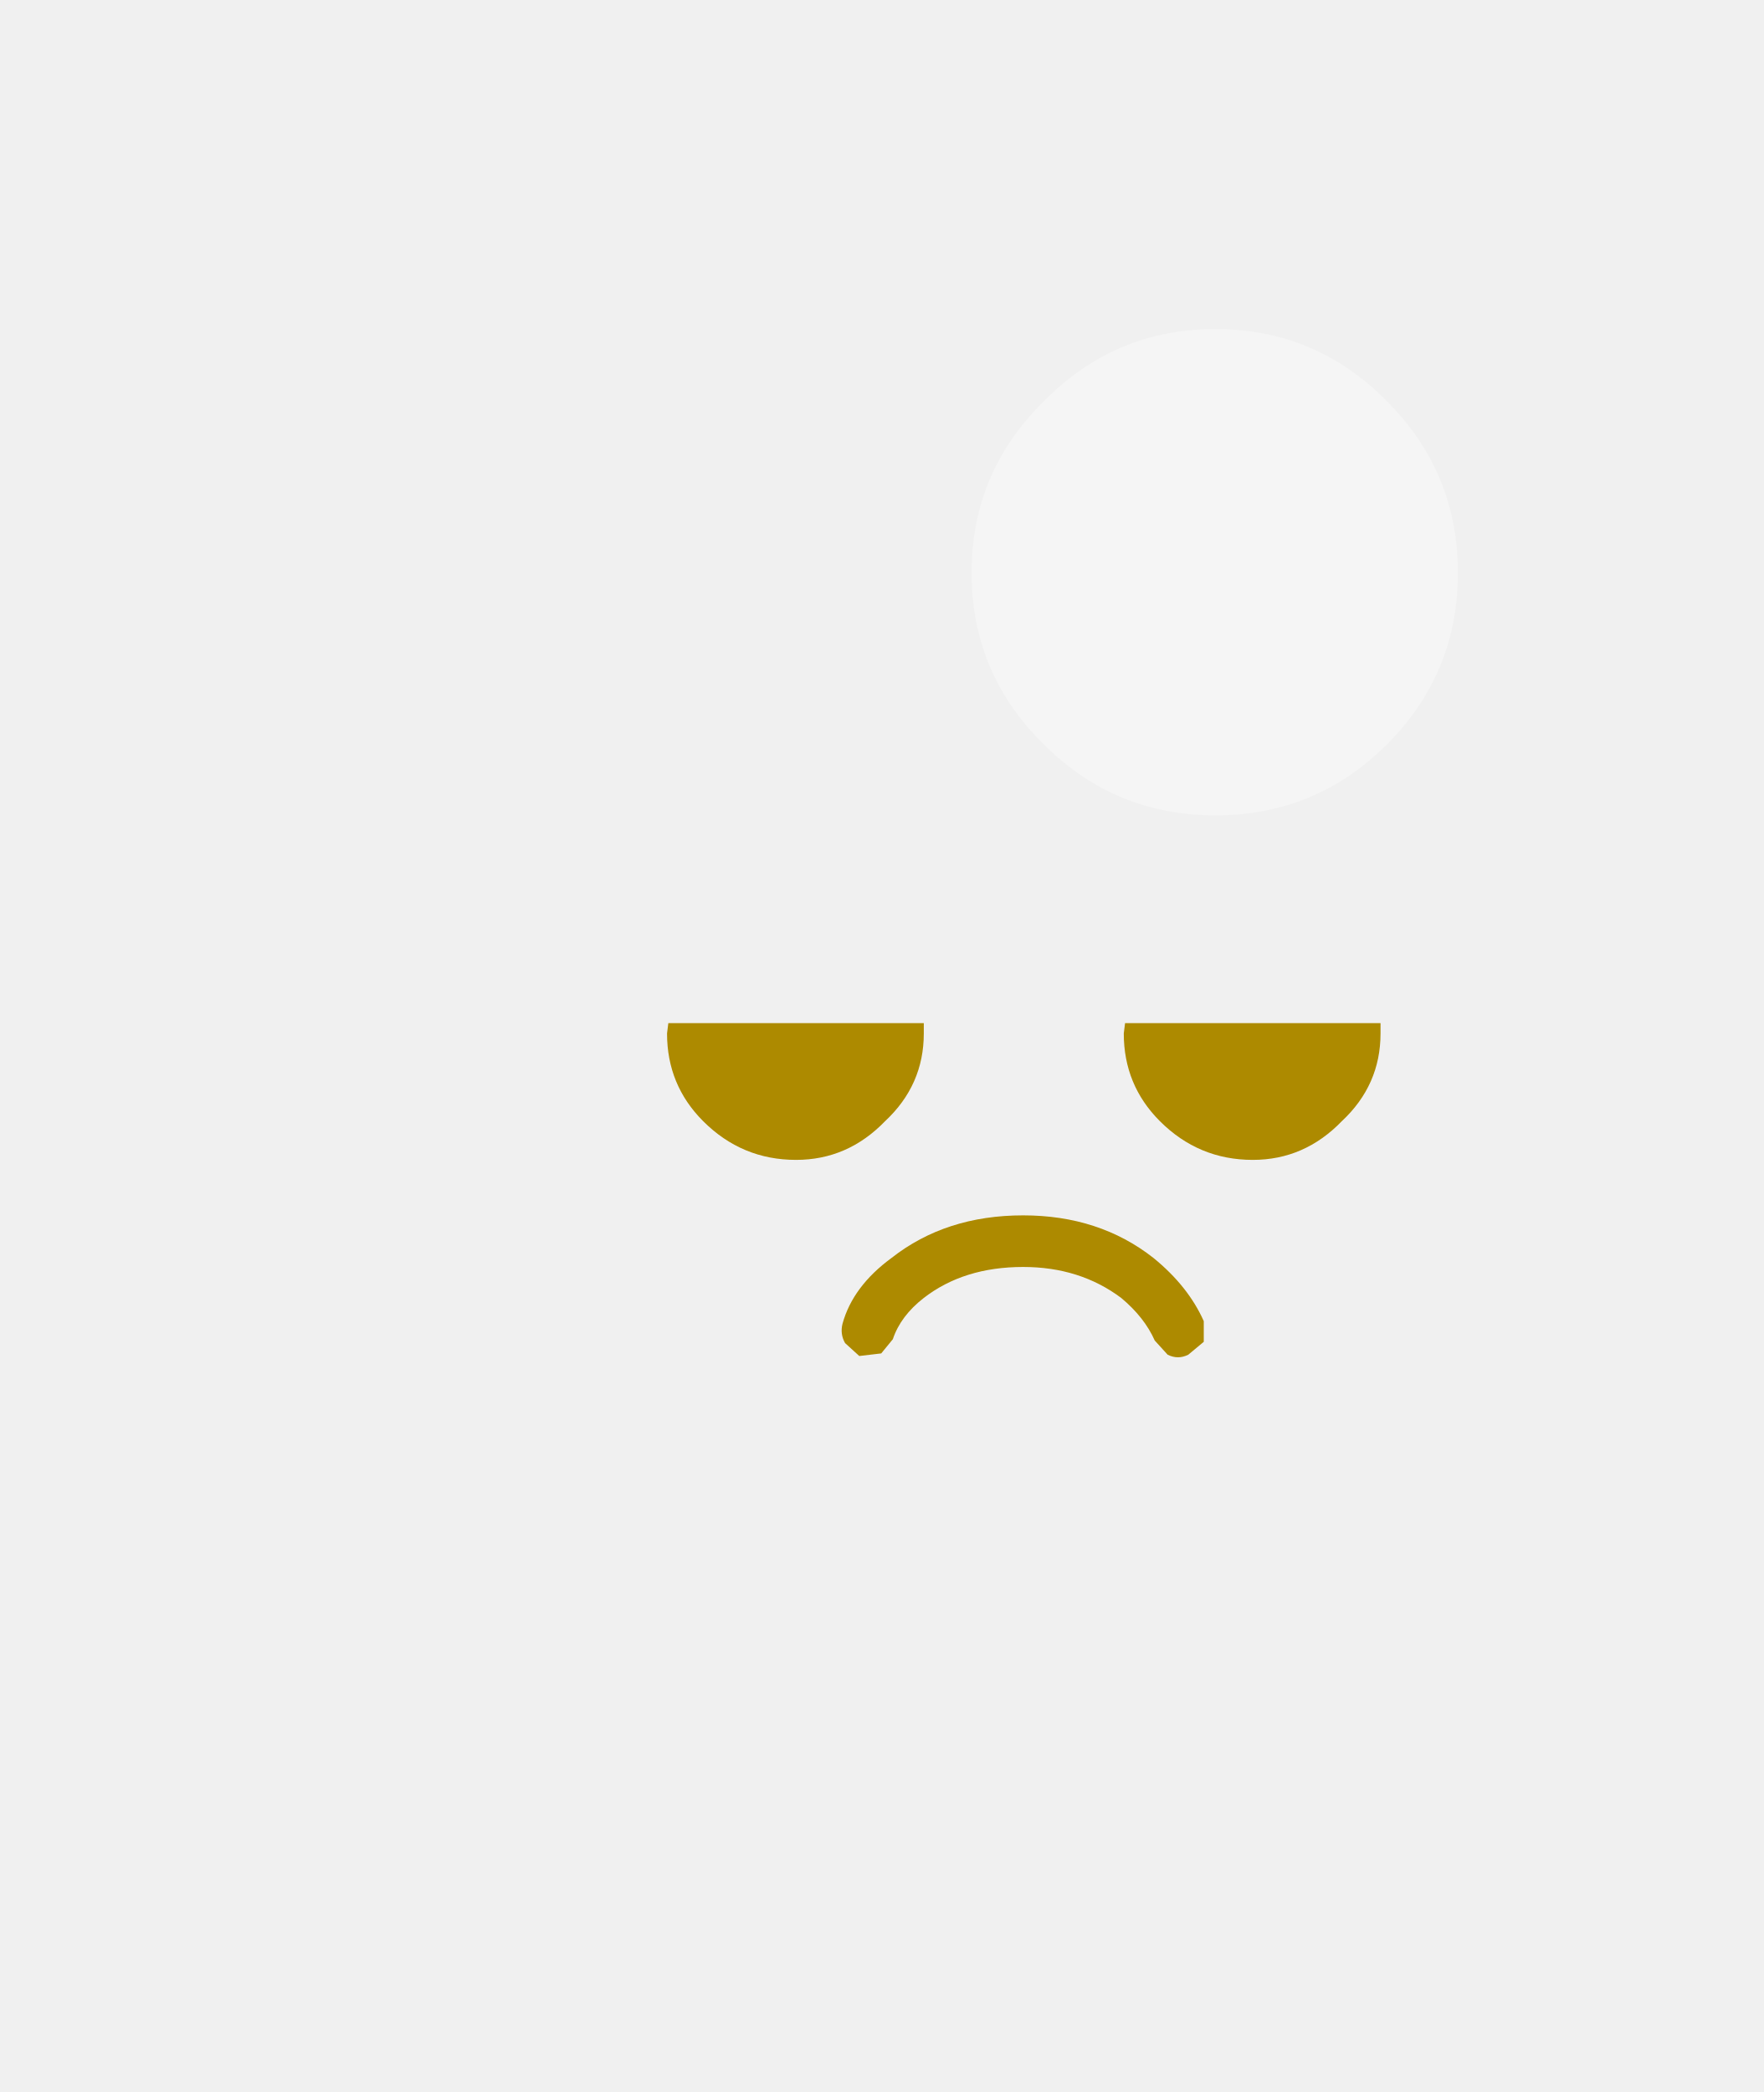
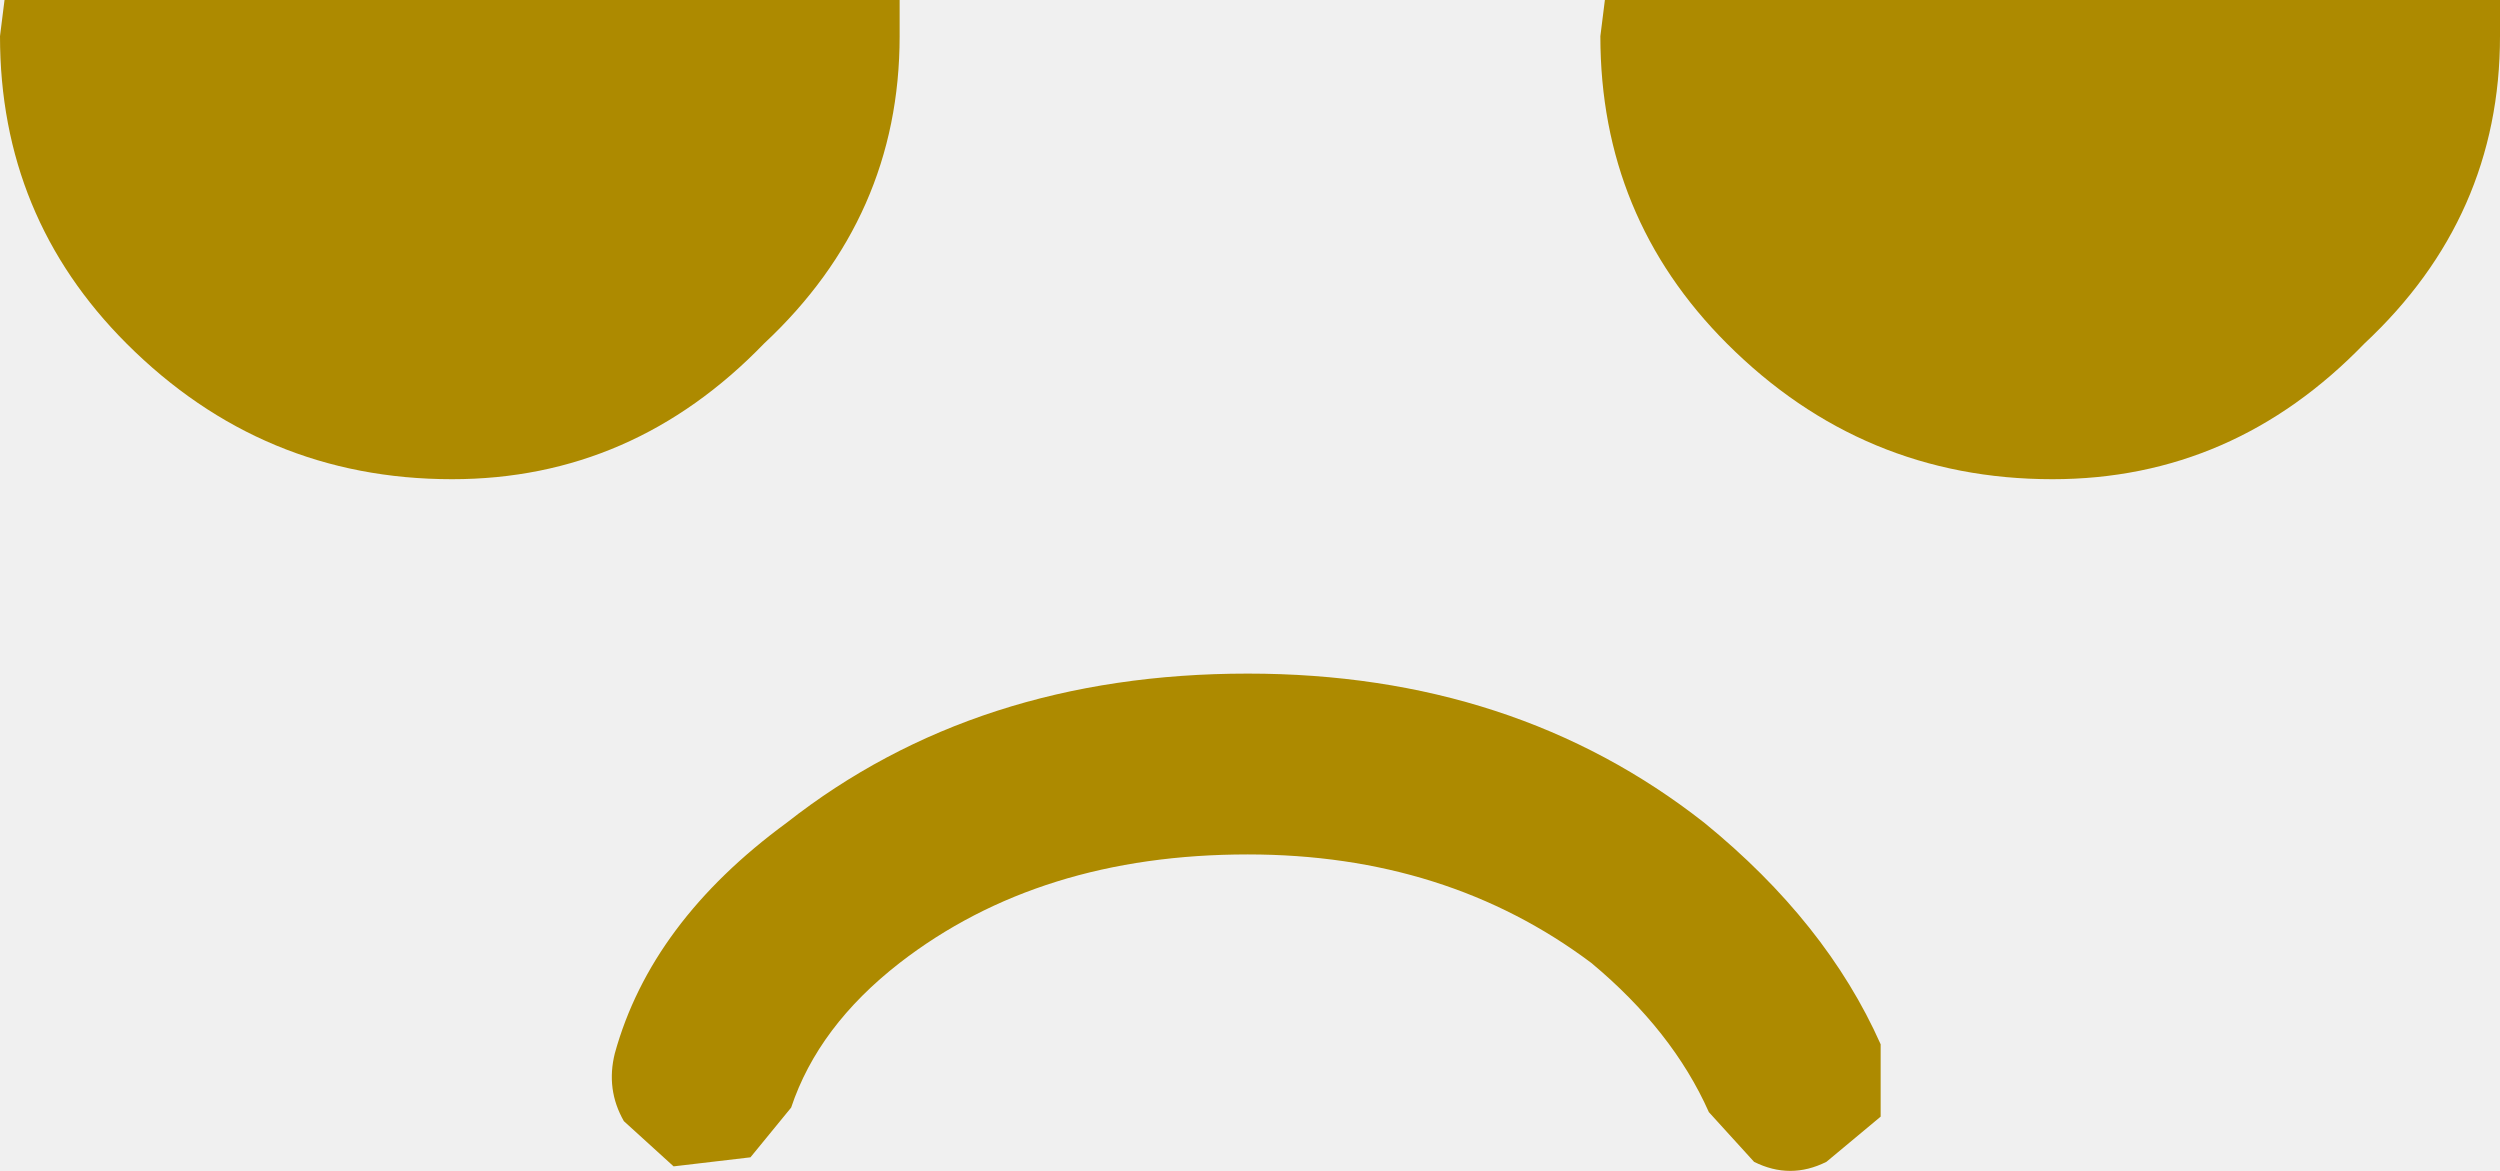
- <svg xmlns="http://www.w3.org/2000/svg" height="81.073" version="1.1" width="68.35">
-   <path fill="#ad8a00" d="m46.65 51.2v.8l-.6.5q-.4.2-.8 0l-.5-.55q-.4-.9-1.3-1.65-1.6-1.2-3.8-1.2-2.3 0-3.85 1.2-.9.7-1.2 1.6l-.45.55-.85.1-.55-.5q-.2-.35-.1-.75.4-1.45 1.9-2.55 2.1-1.65 5.1-1.65 2.95 0 5.05 1.65 1.35 1.1 1.95 2.45m6.85-11.55v.4q0 2-1.5 3.4-1.45 1.5-3.45 1.5-2.1 0-3.6-1.5-1.4-1.4-1.4-3.4l.05-.4h9.9m-26.25 3.8q-1.4-1.4-1.4-3.4l.05-.4h9.9v.4q0 2-1.5 3.4-1.45 1.5-3.45 1.5-2.1 0-3.6-1.5" />
-   <path fill="#fff" fill-opacity=".302" d="m40.45 15.55q2.75-2.8 6.65-2.8t6.65 2.8q2.75 2.75 2.75 6.65t-2.75 6.65-6.65 2.75-6.65-2.75q-2.8-2.75-2.8-6.65t2.8-6.65" />
+ <svg xmlns="http://www.w3.org/2000/svg" width="27.65" height="12.95" version="1.1">
+   <path fill="#ad8a00" d="m20.8 11.55v.8l-.6.5q-.4.2-.8 0l-.5-.55q-.4-.9-1.3-1.65-1.6-1.2-3.8-1.2-2.3 0-3.85 1.2-.9.7-1.2 1.6l-.45.55-.85.10-.55-.50q-.20-.35-.10-.75.40-1.45 1.9-2.55 2.1-1.65 5.1-1.65 2.95 0 5.05 1.65 1.35 1.1 1.95 2.45m6.85-11.55v.4q0 2-1.5 3.4-1.45 1.5-3.45 1.5-2.1 0-3.6-1.5-1.4-1.4-1.4-3.4l.05-.4h9.9m-26.25 3.8q-1.4-1.4-1.4-3.4l.05-.4h9.9v.4q0 2-1.5 3.4-1.45 1.5-3.45 1.5-2.1 0-3.6-1.5" />
</svg>
